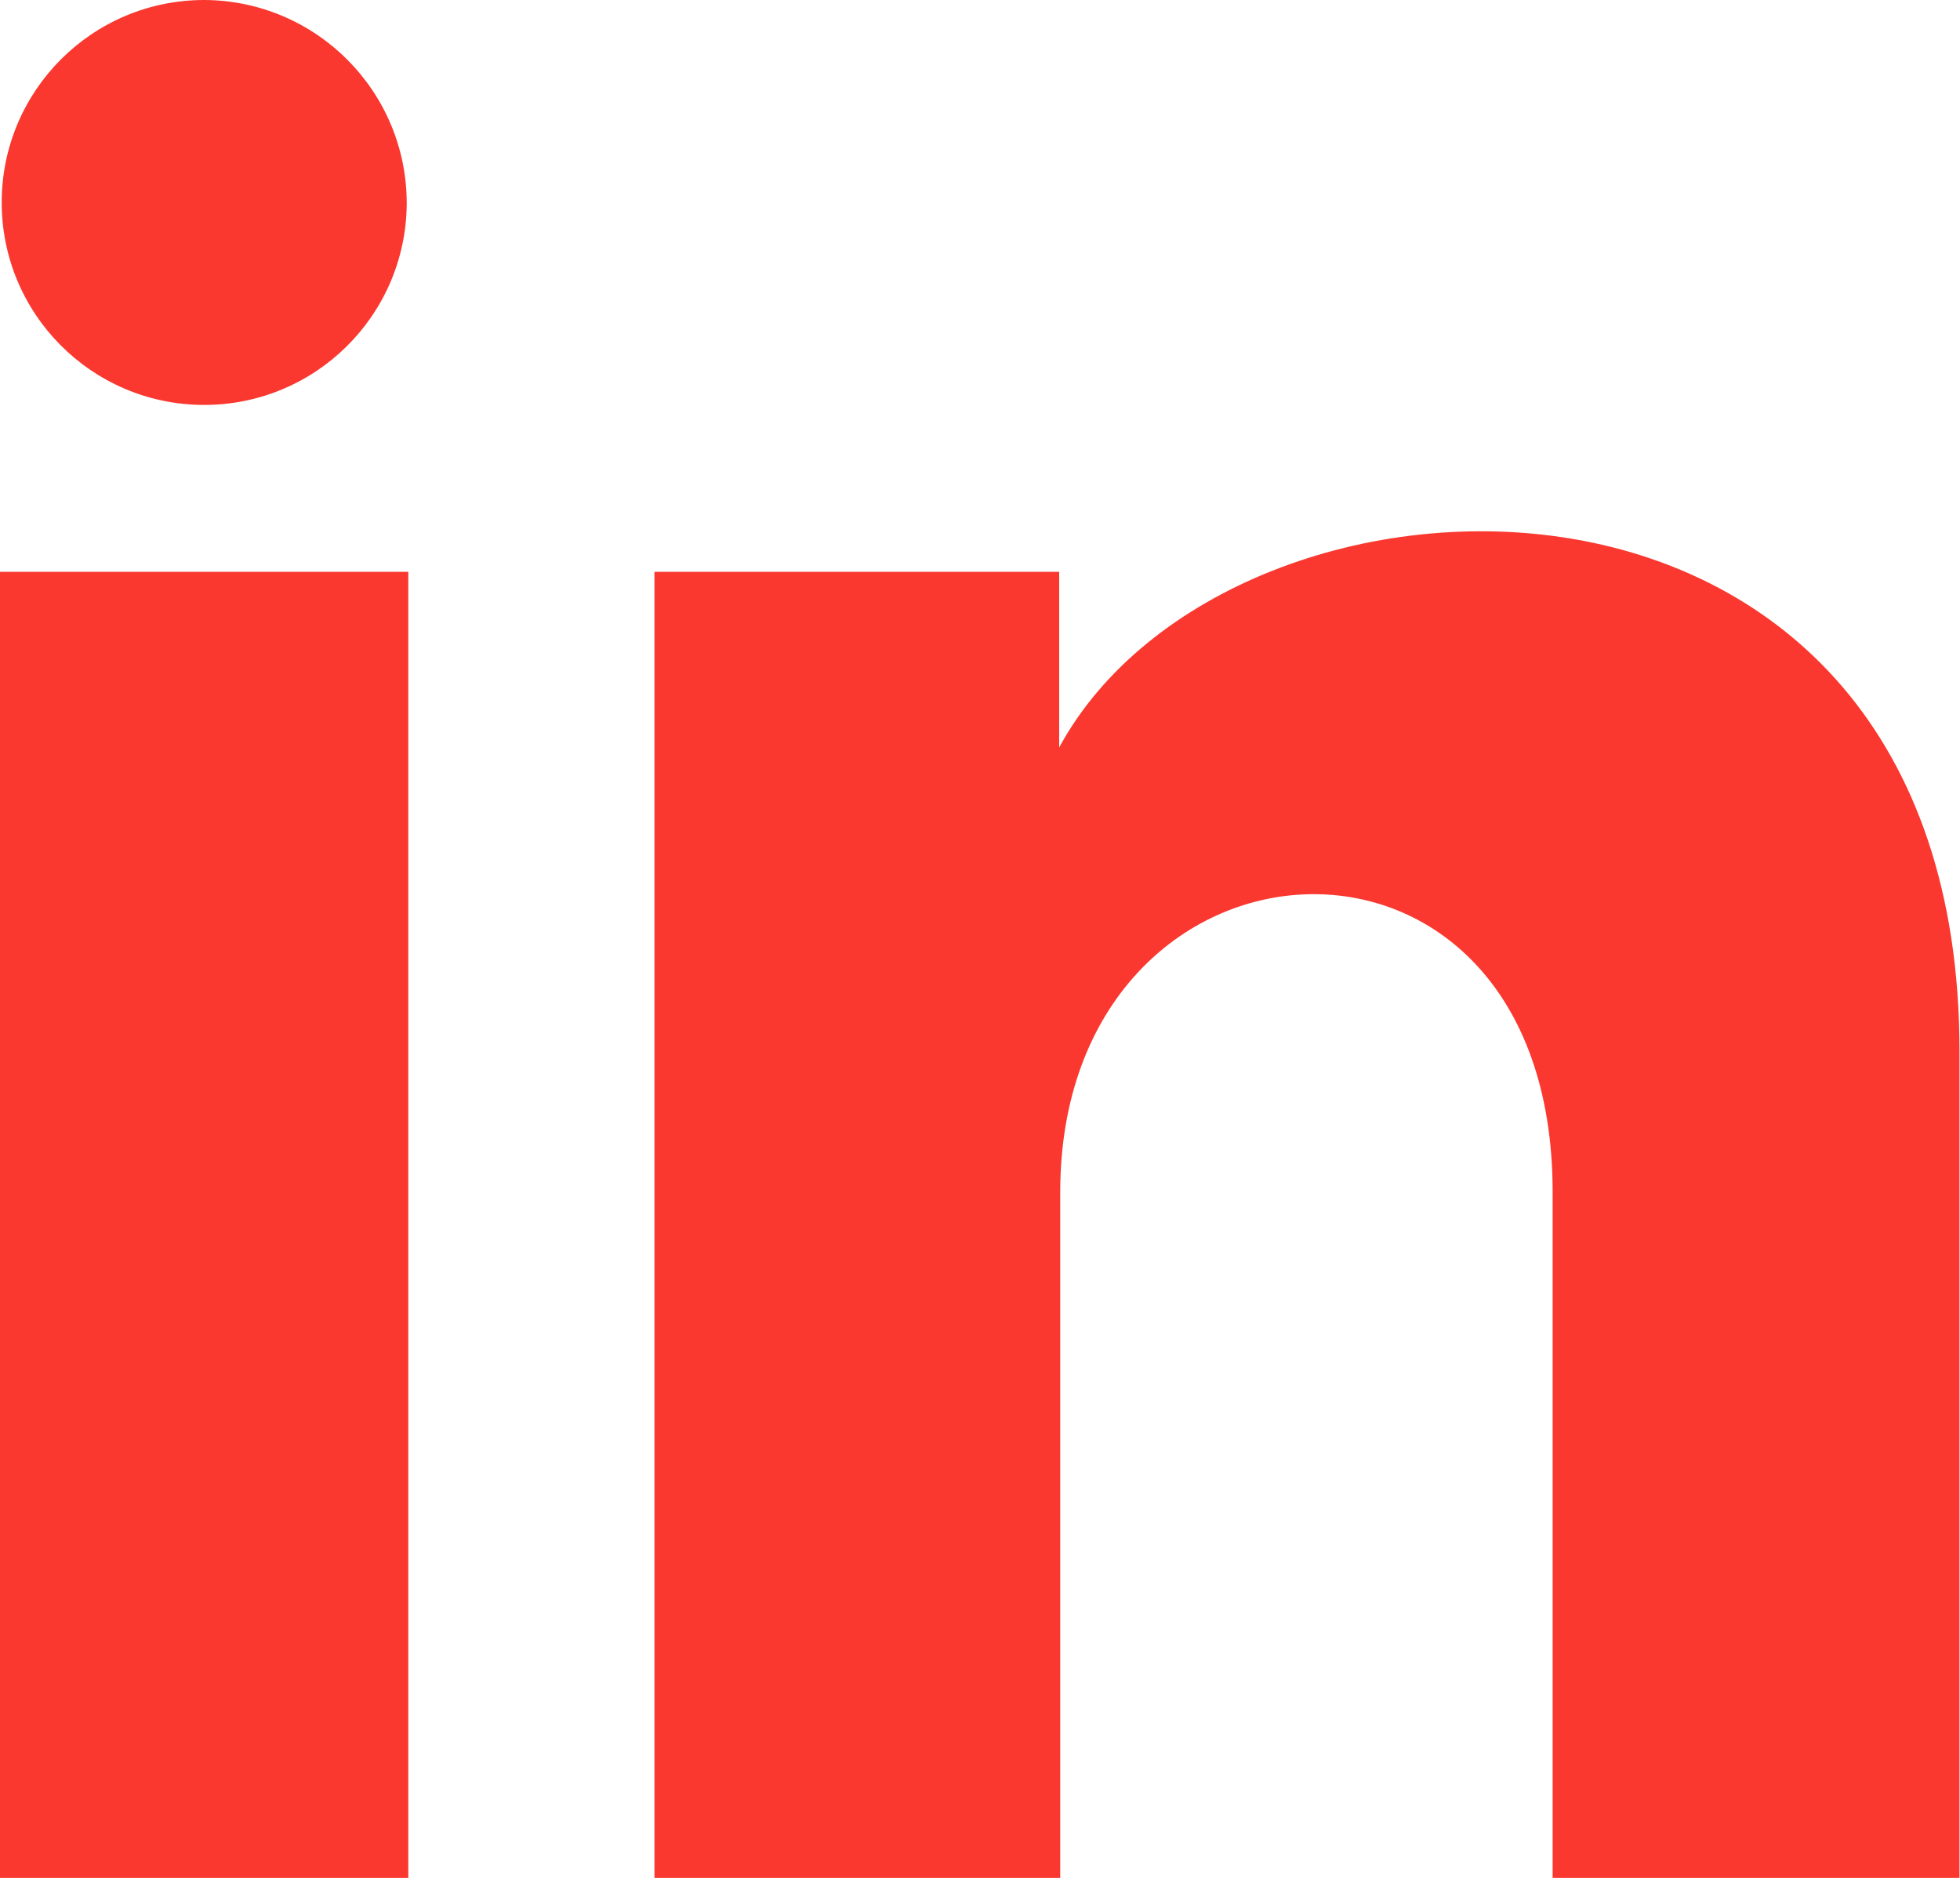
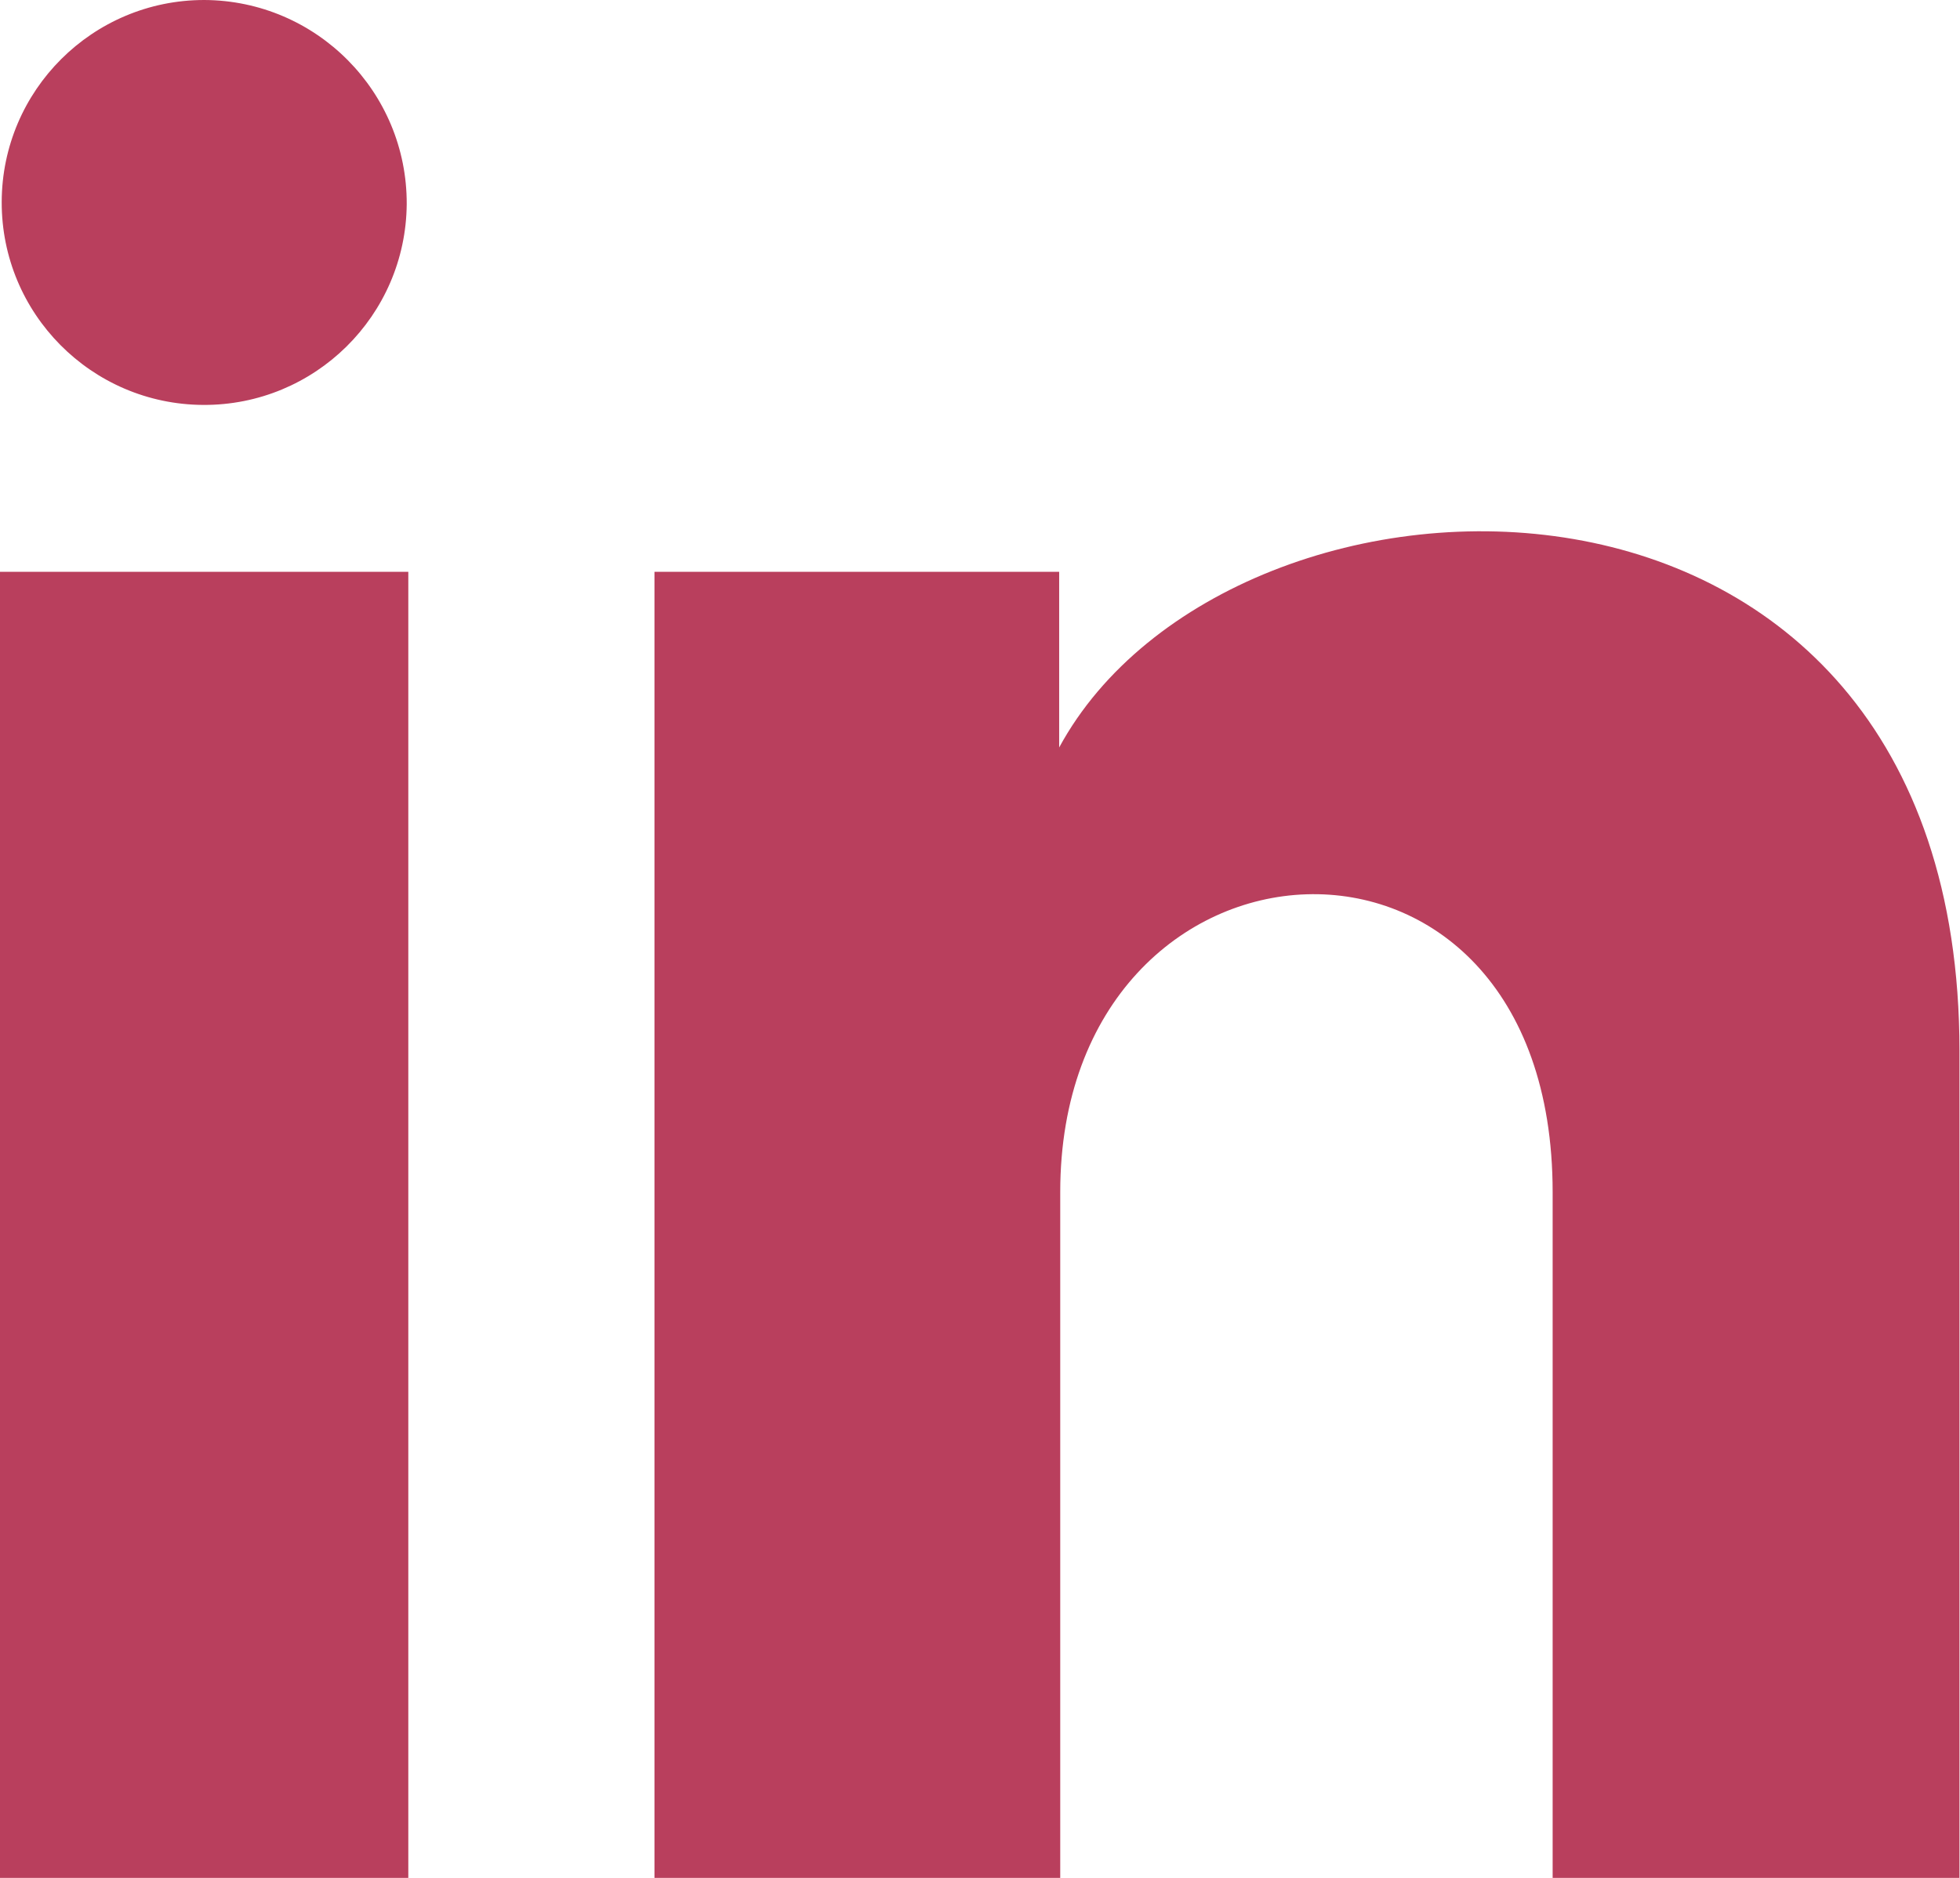
<svg xmlns="http://www.w3.org/2000/svg" width="18.505" height="17.734" viewBox="0 0 18.505 17.734">
  <defs>
-     <style>.a{fill:#fa382f;}</style>
+     <style>.a{fill:#b93f5d;}</style>
  </defs>
  <path class="a" d="M3.84,2.928A1.912,1.912,0,1,1,1.928,1,1.92,1.92,0,0,1,3.84,2.928ZM3.855,6.4H0V18.734H3.855Zm6.154,0H6.179V18.734H10.01V12.258c0-3.6,4.649-3.9,4.649,0v6.476H18.5V10.923c0-6.076-6.879-5.855-8.5-2.864V6.4Z" transform="translate(0 -1)" />
</svg>
